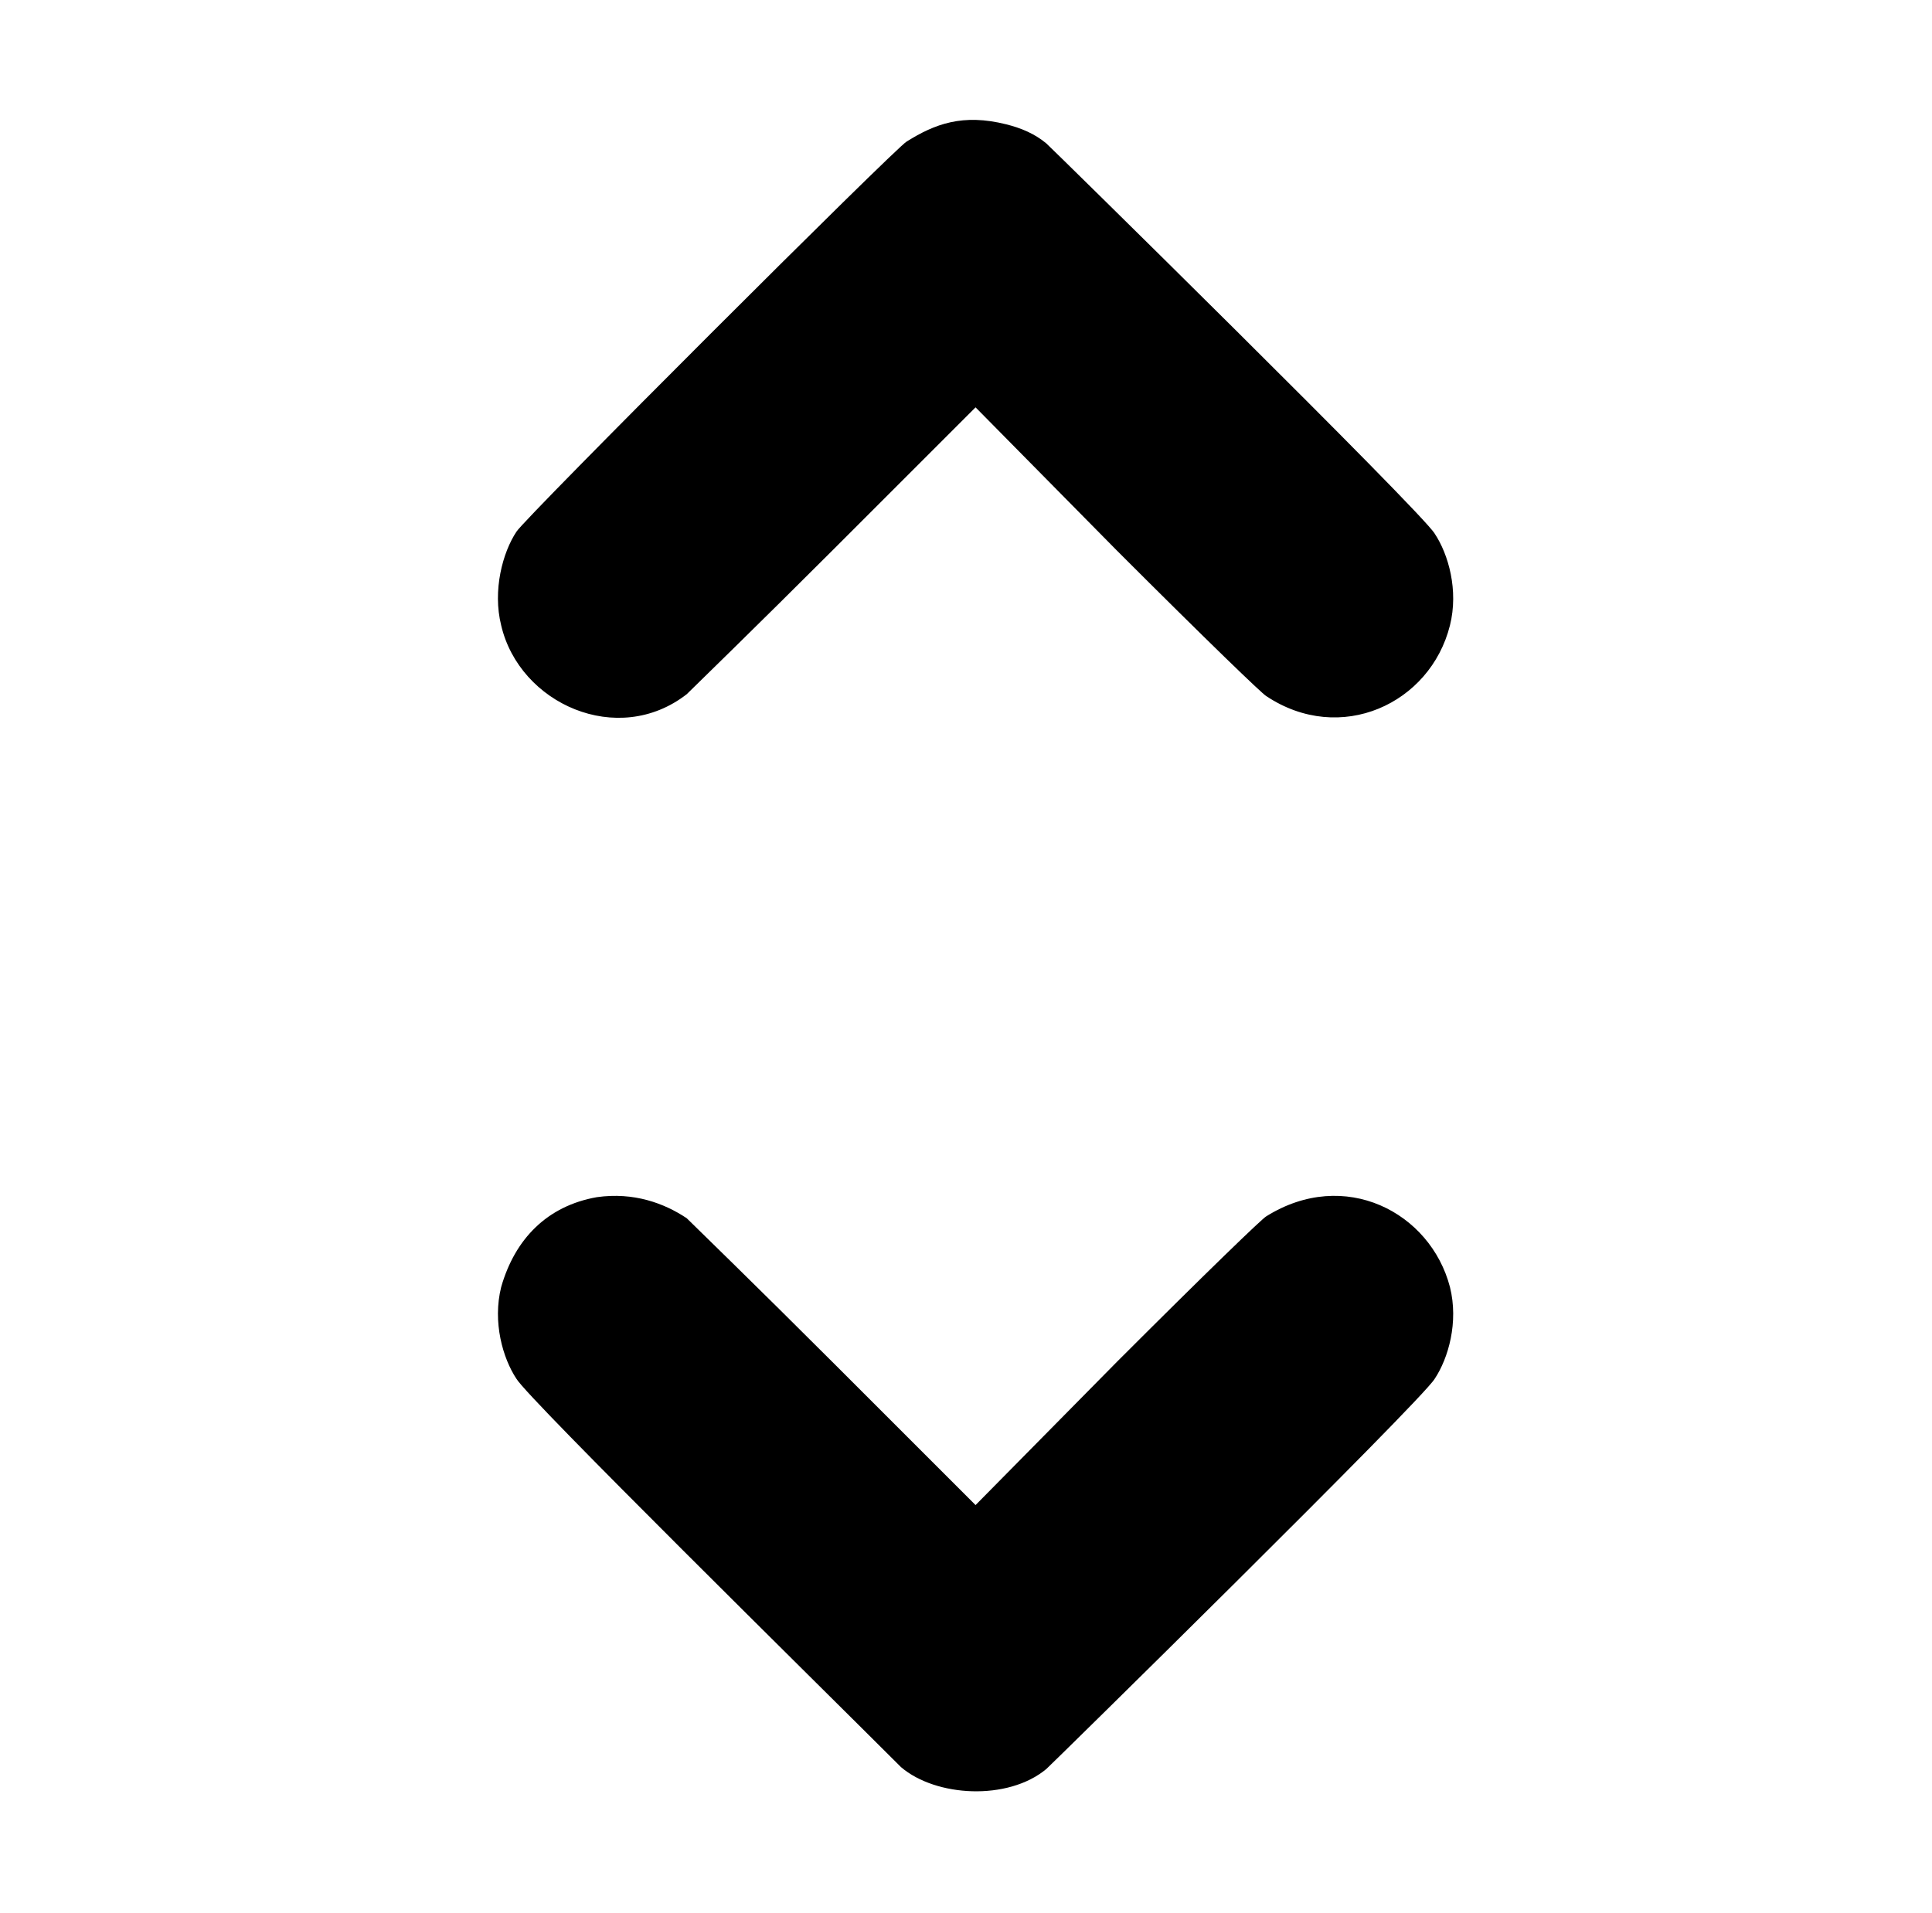
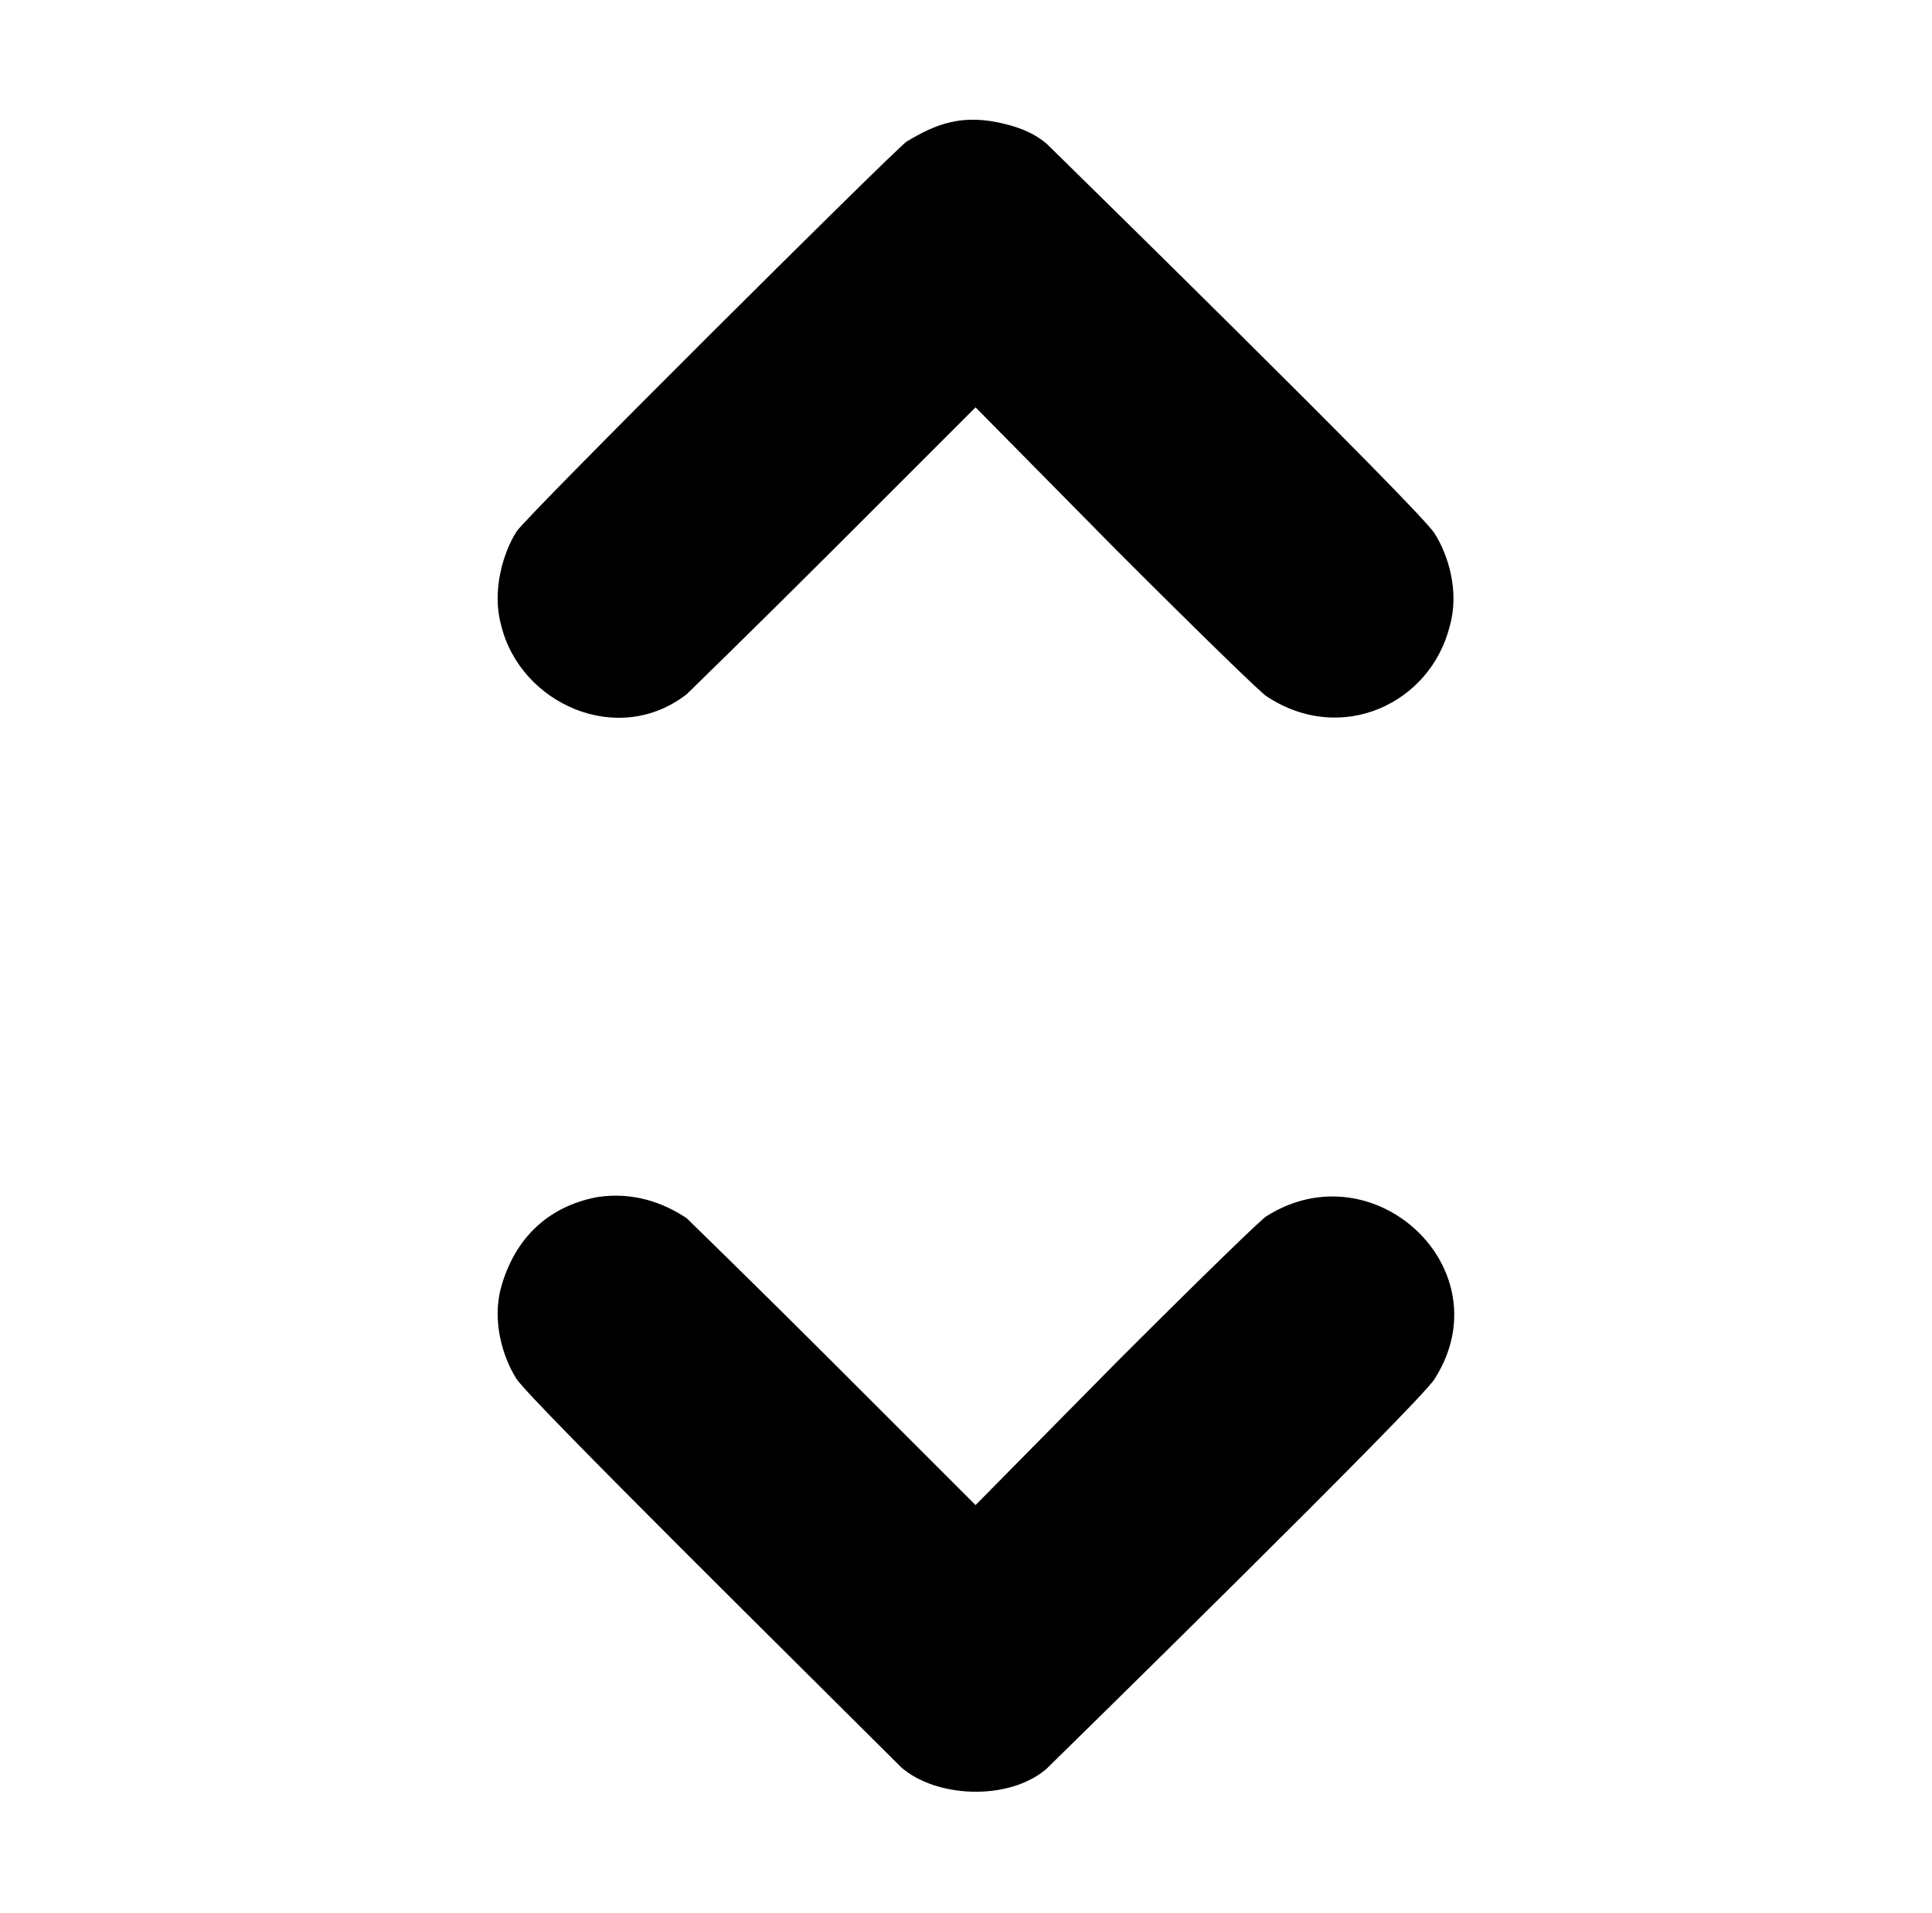
<svg xmlns="http://www.w3.org/2000/svg" version="1.1" viewBox="-10 0 1010 1000">
  <g transform="matrix(1 0 0 -1 0 800)">
-     <path fill="currentColor" d="M464 726c14.749 9.218 29.266 14.684 52 9c8 -2 15 -5 21 -10c0.897 -0.598 196.021 -192.369 203 -204c7.176 -10.764 12.588 -29.65 8 -48c-10.273 -41.091 -57.353 -62.765 -96 -37c-2 1 -31 29 -78 76l-74 75l-74 -74c-40 -40 -75 -74 -77 -76 c-36.026 -28.02 -87.421 -5.052 -97 36c-4.57 18.278 0.785 38.177 8 49c4.157 6.929 198.849 201.425 204 204zM302 174c-25.862 -4.564 -42.783 -21.741 -50 -47c-4.574 -18.296 0.854 -37.281 8 -48 c6.506 -10.844 158.285 -160.285 201 -203c18.287 -15.674 55.948 -17.71 76 -1c0.897 0.598 196.021 192.369 203 204c7.176 10.764 12.588 29.65 8 48c-10.209 39.134 -55.076 62.578 -96 37c-2 -1 -31 -29 -78 -76l-74 -75l-74 74 c-40 40 -75 74 -77 76c-11.635 7.757 -27.611 13.77 -47 11z" />
+     <path fill="currentColor" d="M464 726c15 9 29 15 52 9c8 -2 15 -5 21 -10c1 -1 196 -192 203 -204c7 -11 13 -30 8 -48c-10 -41 -57 -63 -96 -37c-2 1 -31 29 -78 76l-74 75l-74 -74c-40 -40 -75 -74 -77 -76c-36 -28 -87 -5 -97 36c-5 18 1 38 8 49c4 7 199 201 204 204zM302 174c19 3 35 -3 47 -11 c2 -2 37 -36 77 -76l74 -74l74 75c47 47 76 75 78 76c56.325 35.718 124.424 -27.762 88 -85c-7 -12 -202 -203 -203 -204c-20 -17 -58 -15 -76 1c-43 43 -194 192 -201 203s-13 30 -8 48c7 25 24 42 50 47z" />
  </g>
</svg>
